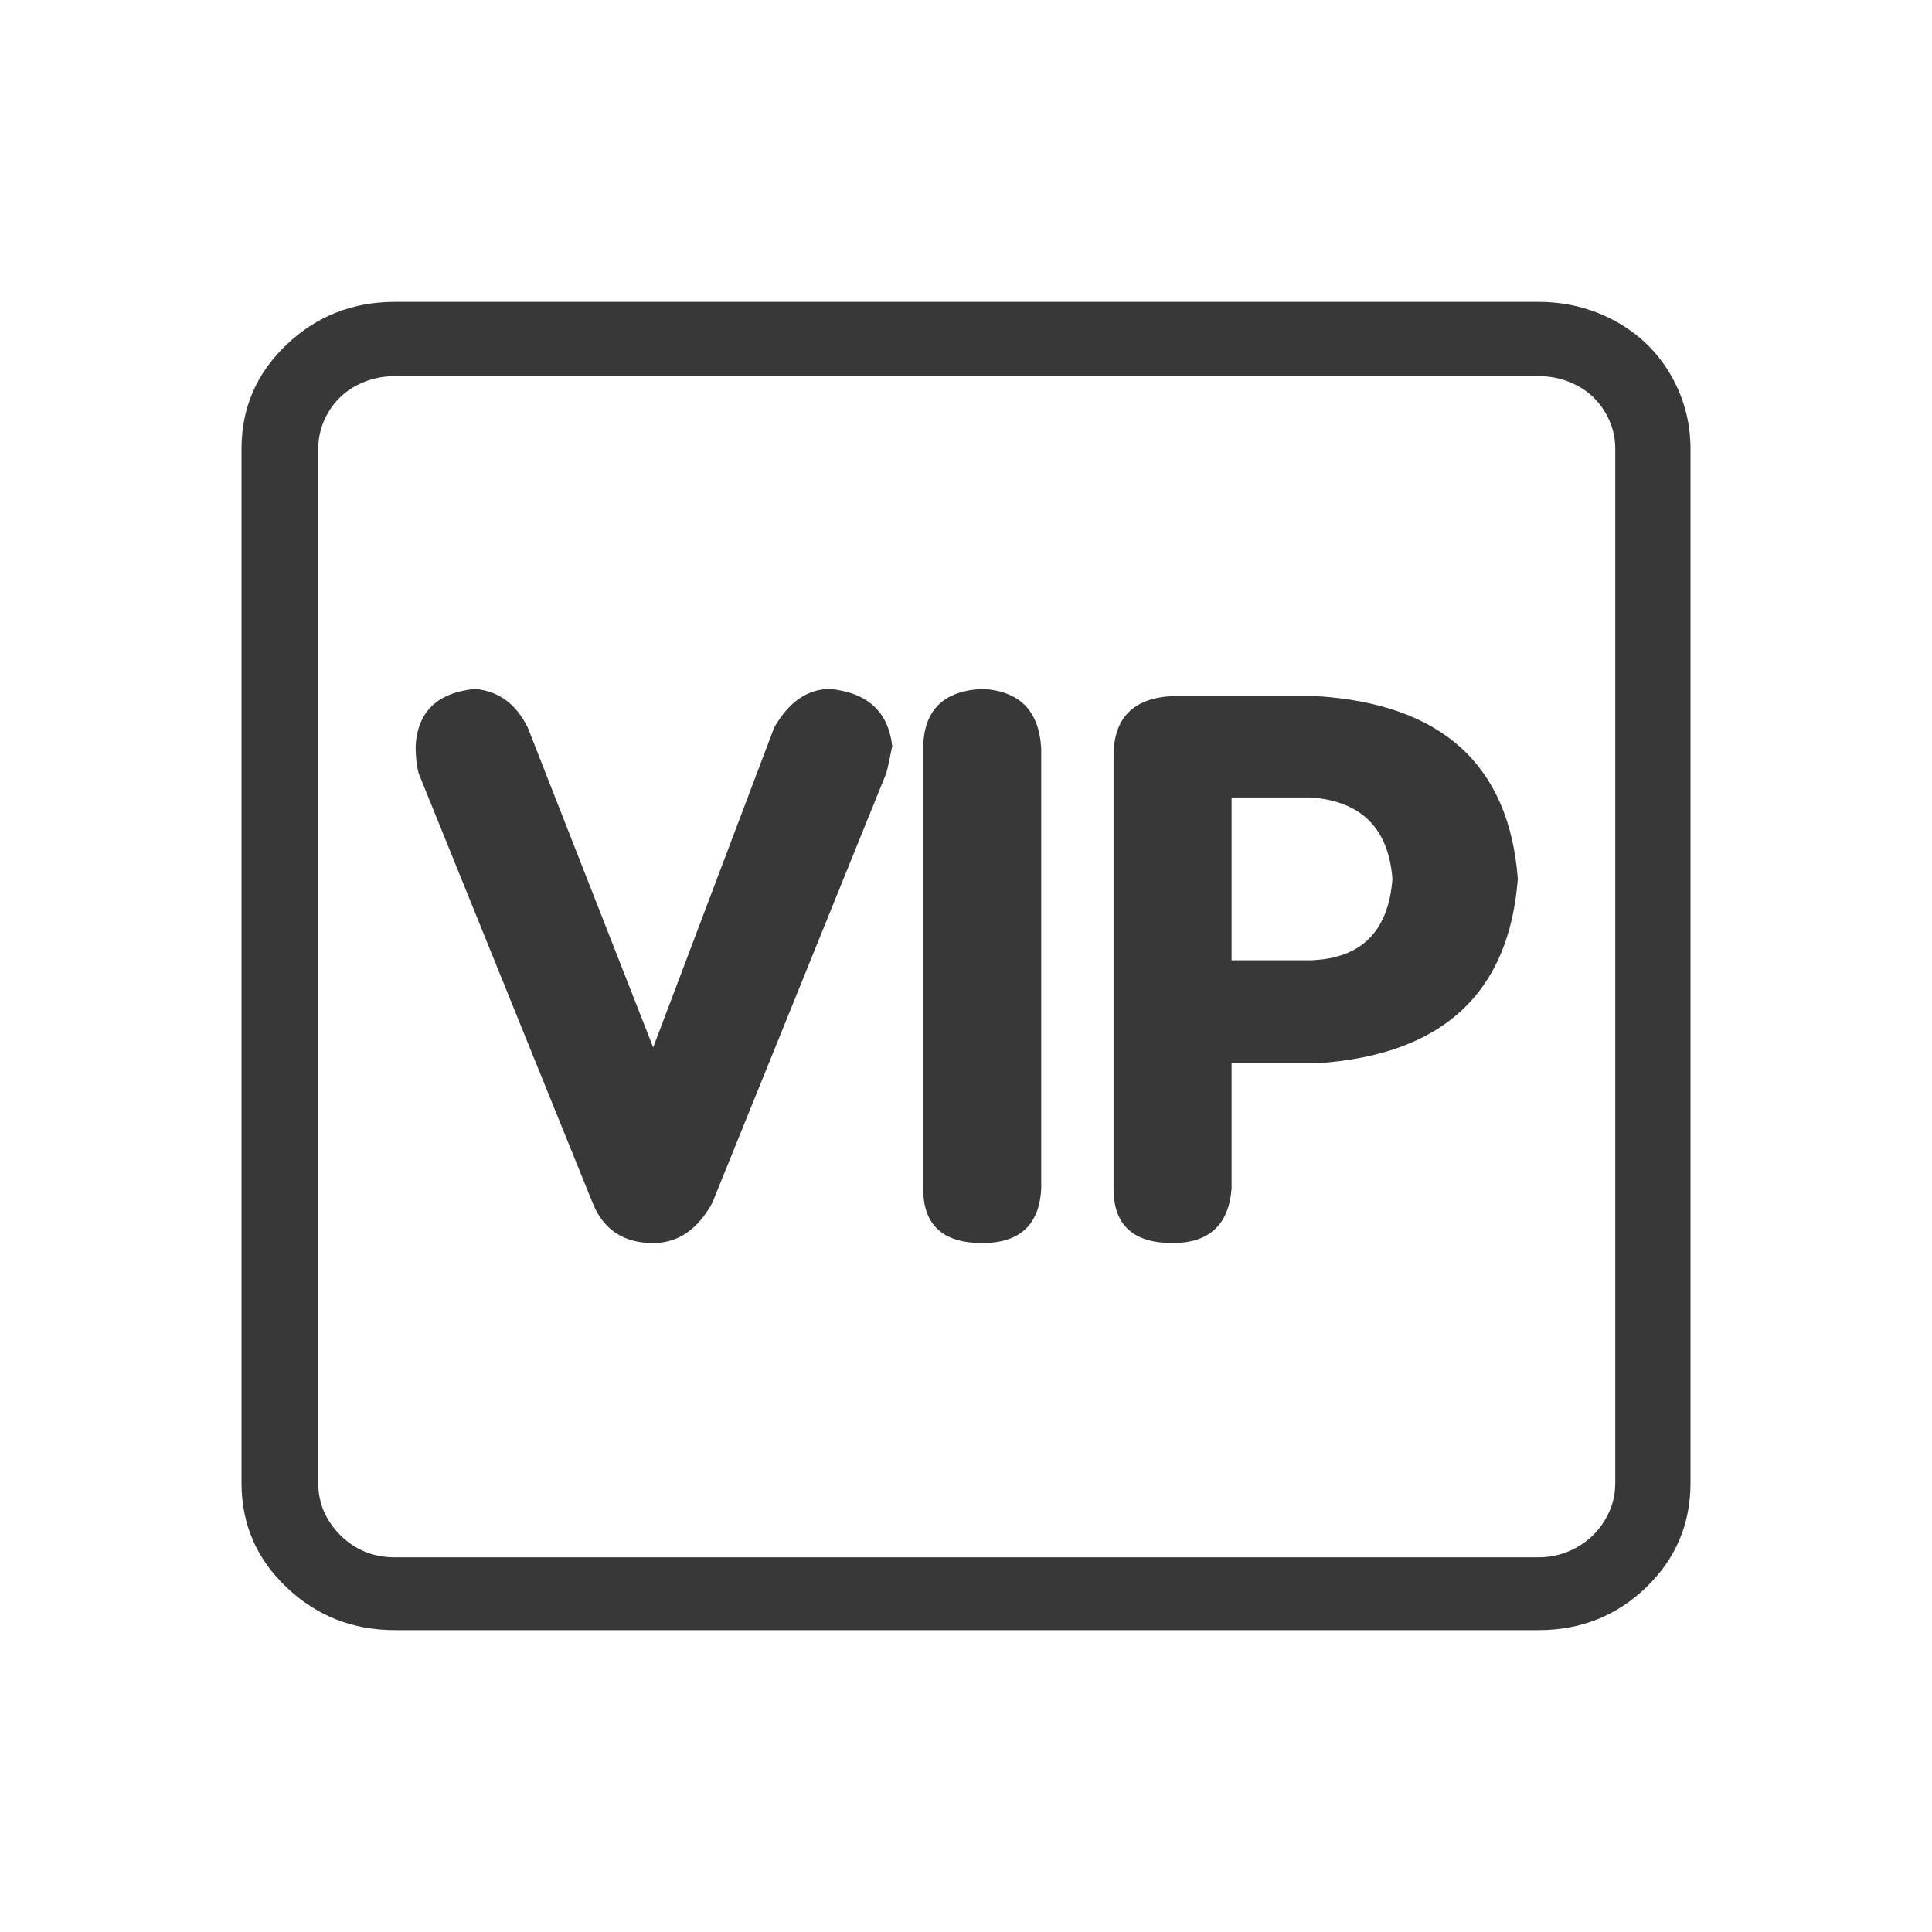
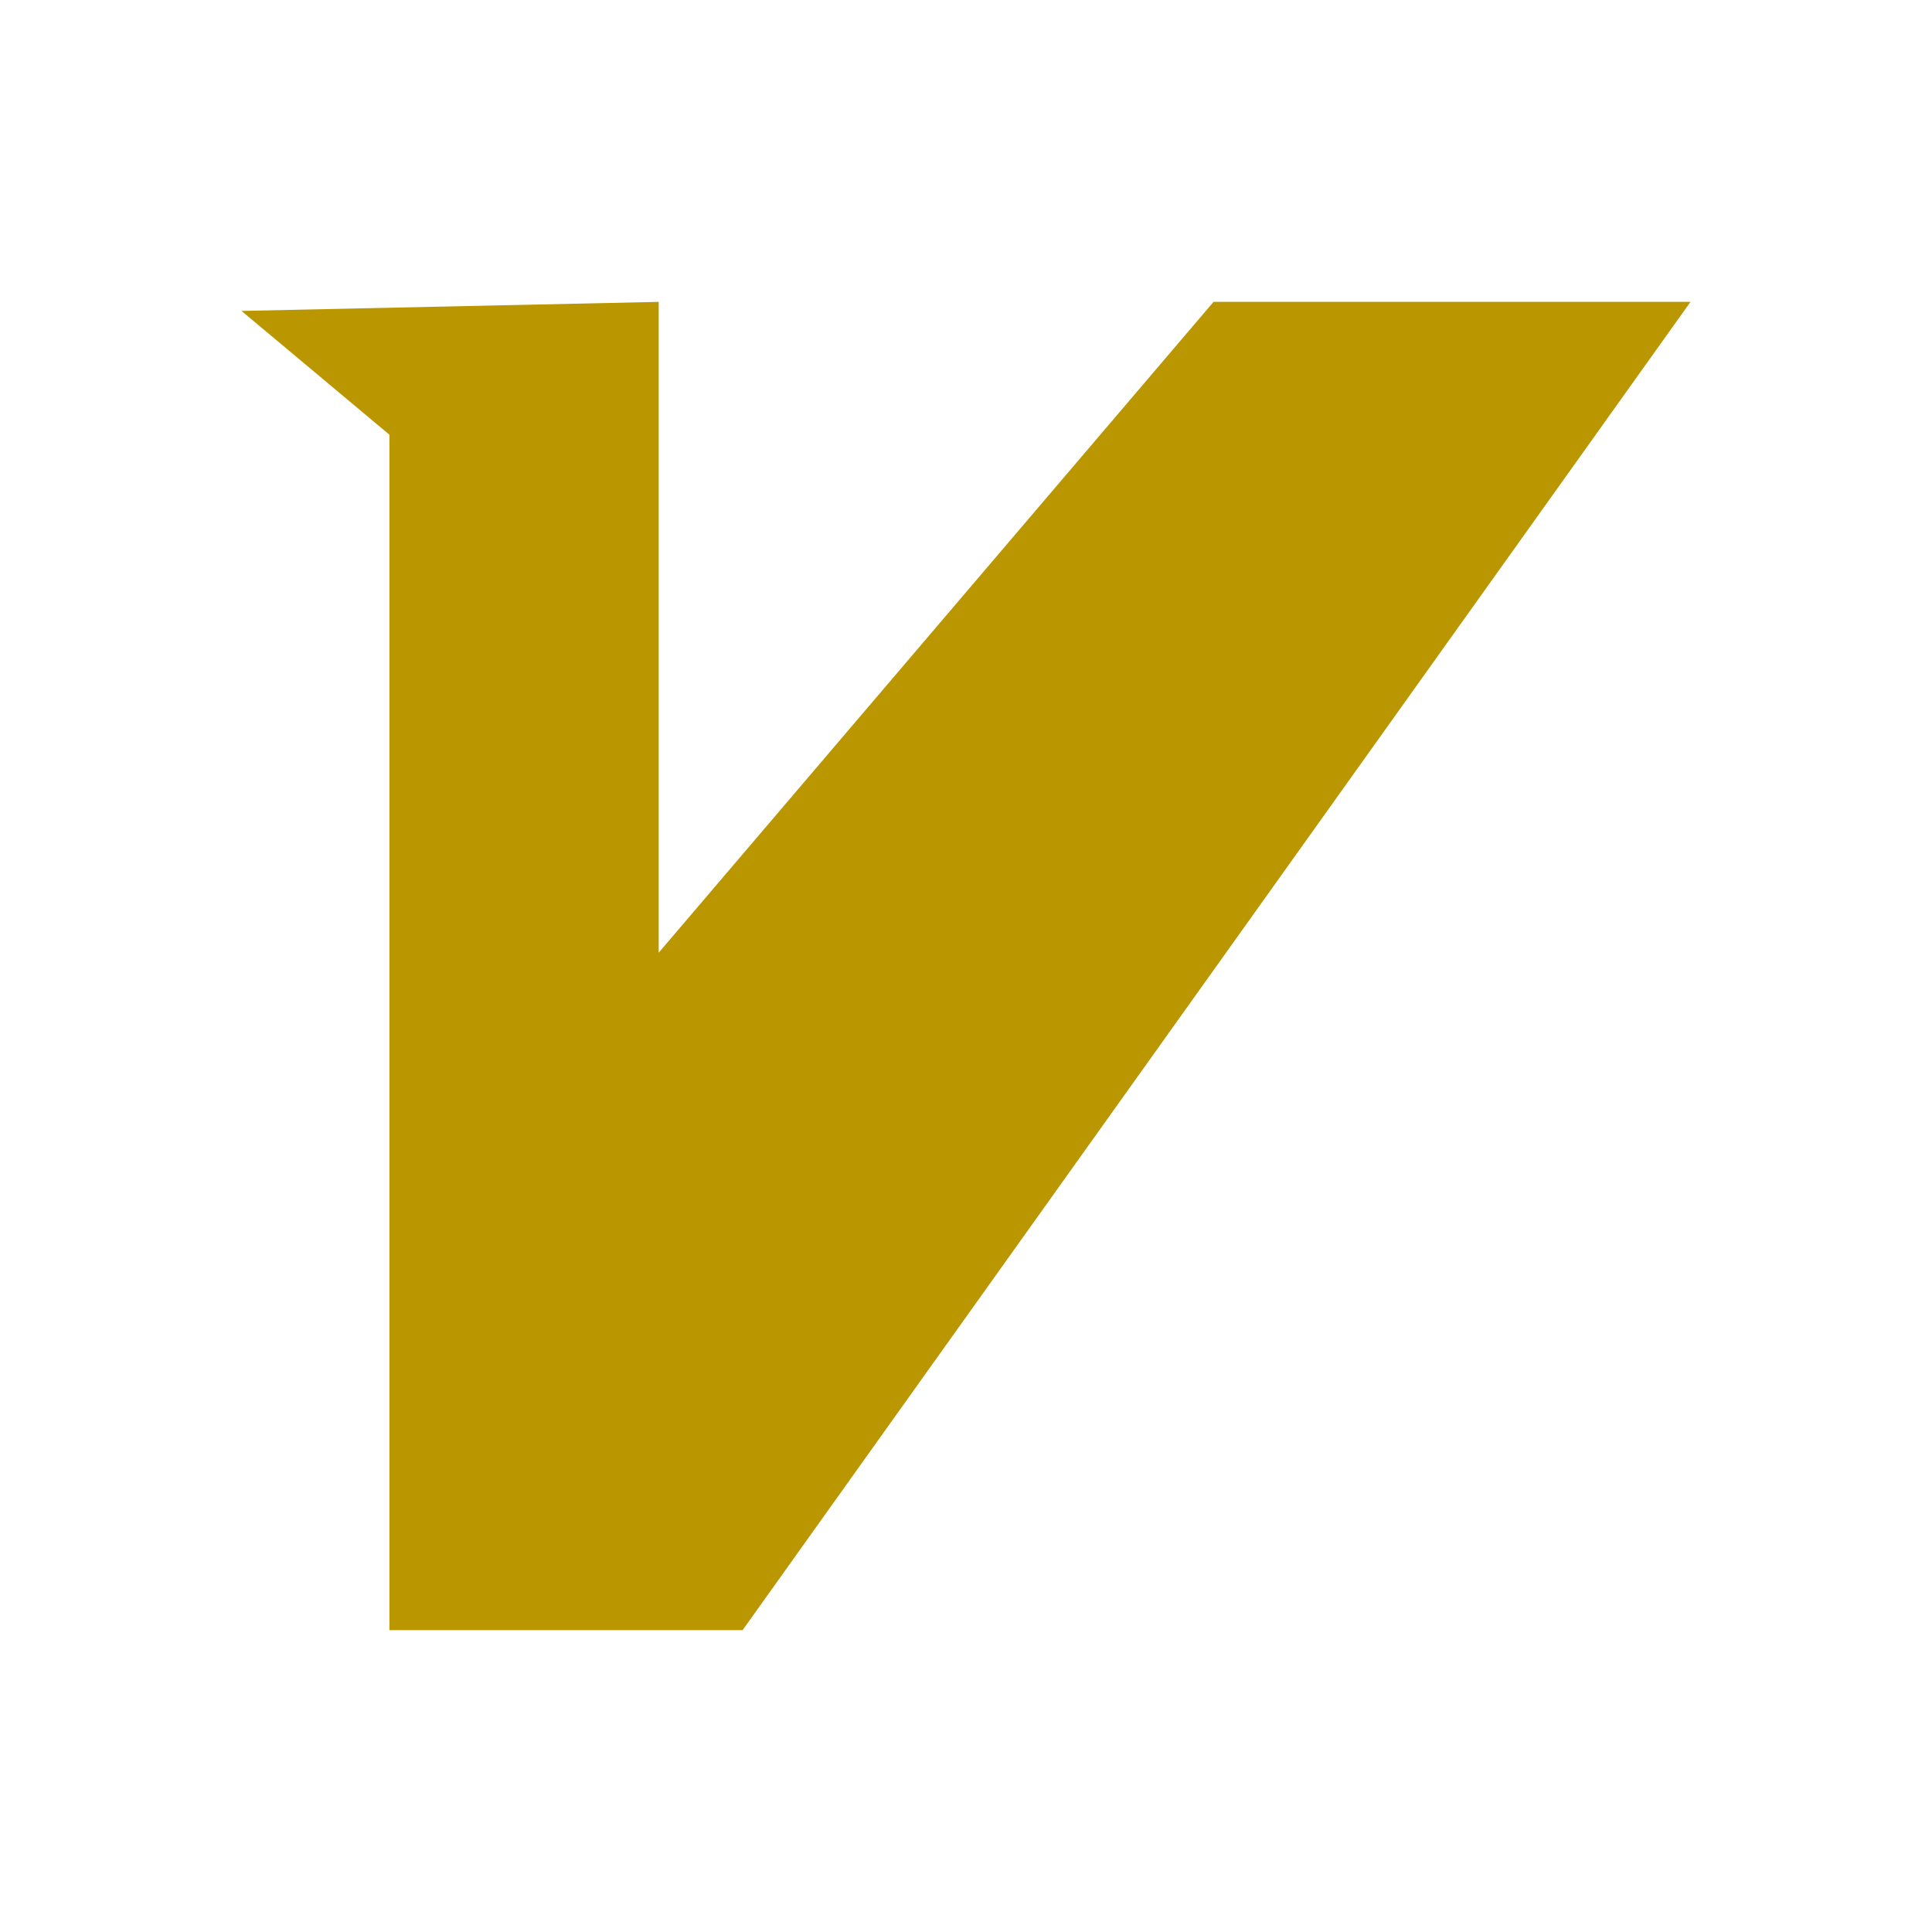
- <svg xmlns="http://www.w3.org/2000/svg" viewBox="0 0 32 32" width="32" height="32" fill="none">
-   <rect id="2d_vip" width="32" height="32" x="0" y="0" />
-   <path id="矢量 52" d="M25.483 5L6.542 5C5.841 5 5.242 5.237 4.745 5.71C4.248 6.183 4 6.758 4 7.437L4 24.563C4 25.242 4.248 25.817 4.745 26.29C5.242 26.763 5.841 27 6.542 27L25.483 27C26.183 27 26.778 26.763 27.267 26.29C27.756 25.817 28 25.242 28 24.563L28 7.437C28 6.995 27.89 6.585 27.67 6.206C27.45 5.828 27.145 5.532 26.754 5.319C26.363 5.106 25.939 5 25.483 5ZM26.754 24.563C26.754 24.784 26.697 24.989 26.582 25.178C26.468 25.368 26.314 25.518 26.118 25.628C25.923 25.738 25.711 25.794 25.483 25.794L6.542 25.794C6.183 25.794 5.882 25.671 5.637 25.427C5.393 25.182 5.271 24.895 5.271 24.563L5.271 7.437C5.271 7.216 5.328 7.011 5.442 6.822C5.556 6.632 5.711 6.486 5.906 6.384C6.102 6.281 6.314 6.23 6.542 6.23L25.483 6.23C25.711 6.23 25.923 6.281 26.118 6.384C26.314 6.486 26.468 6.632 26.582 6.822C26.697 7.011 26.754 7.216 26.754 7.437L26.754 24.563ZM9.817 19.927L6.933 12.806C6.9 12.68 6.884 12.53 6.884 12.357C6.916 11.789 7.242 11.474 7.862 11.411C8.253 11.442 8.546 11.655 8.741 12.05L10.819 17.348L12.823 12.05C13.067 11.624 13.377 11.411 13.752 11.411C14.371 11.474 14.713 11.789 14.778 12.357C14.745 12.53 14.713 12.68 14.68 12.806L11.796 19.927C11.552 20.369 11.226 20.589 10.819 20.589C10.33 20.589 9.996 20.369 9.817 19.927ZM15.291 19.69L15.291 12.404C15.291 11.774 15.617 11.442 16.269 11.411C16.888 11.442 17.214 11.774 17.246 12.404L17.246 19.69C17.214 20.29 16.888 20.589 16.269 20.589C15.617 20.589 15.291 20.29 15.291 19.69ZM18.444 19.69L18.444 12.523C18.444 11.892 18.77 11.561 19.422 11.529L21.792 11.529C23.878 11.655 24.994 12.665 25.14 14.557C24.994 16.45 23.894 17.467 21.841 17.609L20.399 17.609L20.399 19.69C20.35 20.29 20.024 20.589 19.422 20.589C18.77 20.589 18.444 20.29 18.444 19.69ZM20.399 13.209L20.399 15.905L21.719 15.905C22.55 15.874 22.998 15.424 23.063 14.557C22.998 13.721 22.55 13.272 21.719 13.209L20.399 13.209Z" fill="rgb(56,56,56)" fill-rule="nonzero" />
+ <svg xmlns="http://www.w3.org/2000/svg" id="_图标" data-name="图标" viewBox="0 0 32 32">
+   <defs>
+     <style>
+       .cls-1 {
+         fill: #ba9600;
+       }
+     </style>
+   </defs>
+   <polygon class="cls-1" points="4 5.15 6.45 7.2 6.45 27 12.3 27 28 5 20.1 5 10.91 15.78 10.91 5 4 5.15" />
</svg>
